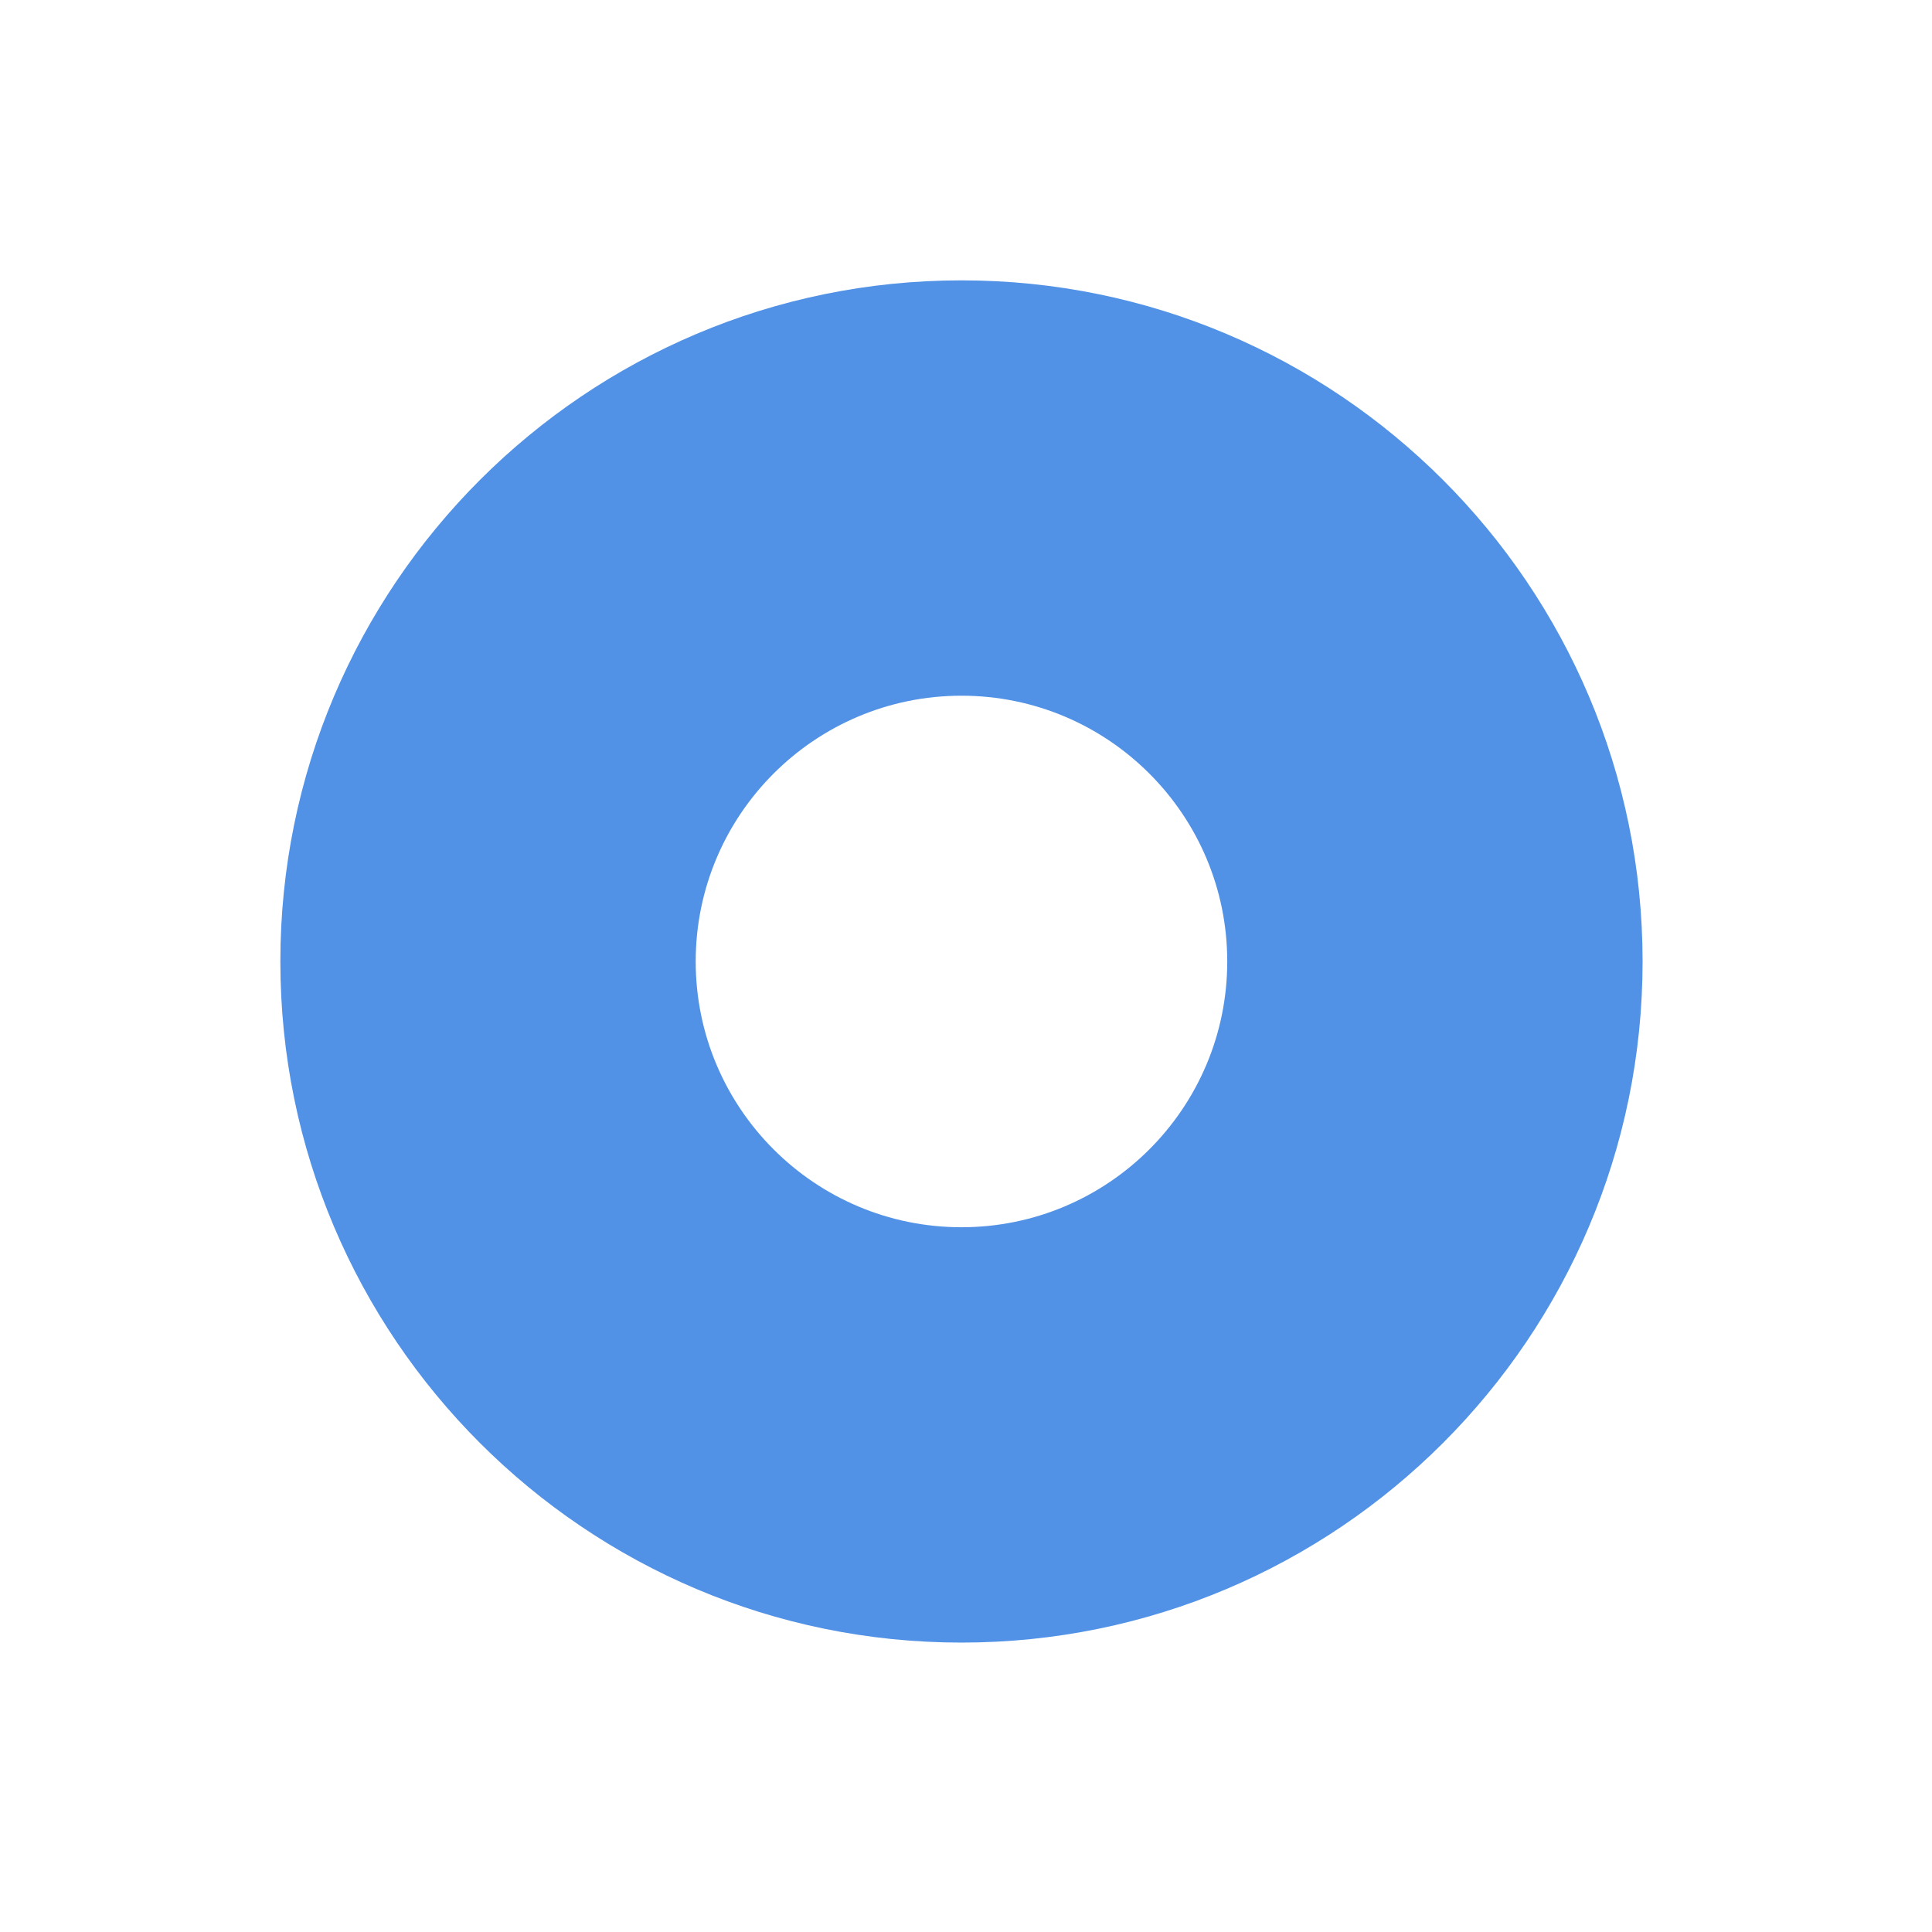
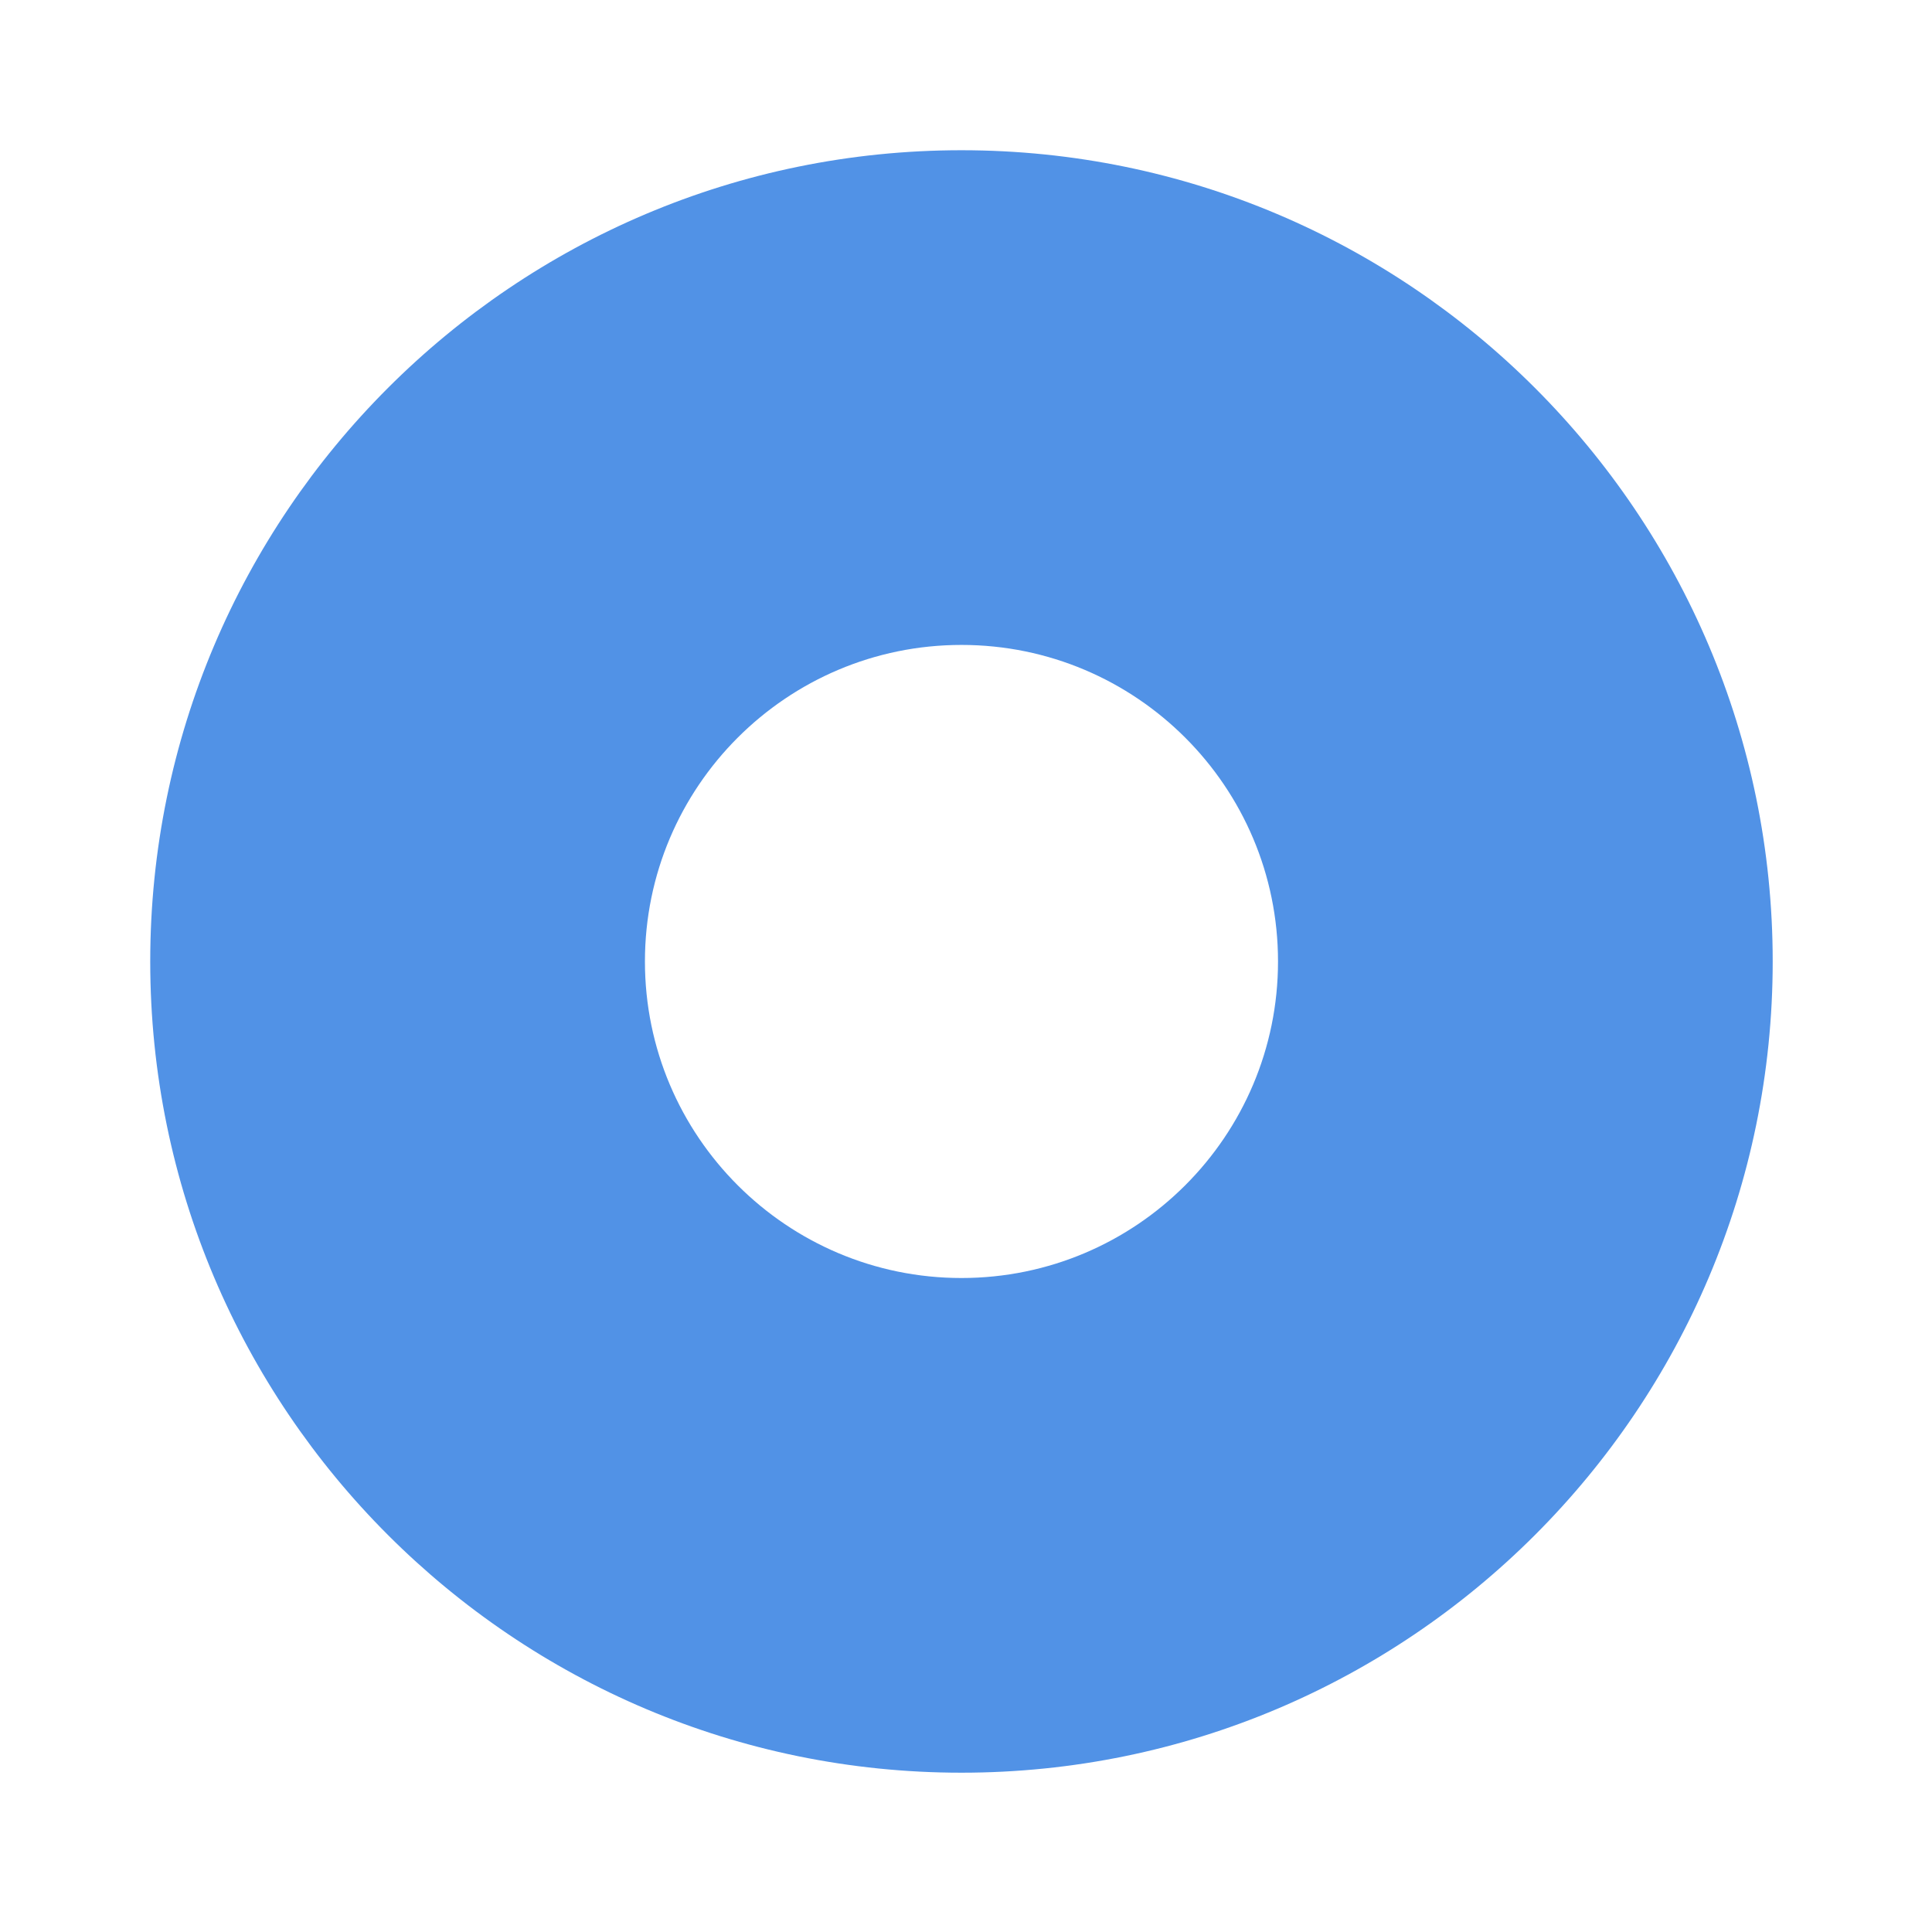
<svg xmlns="http://www.w3.org/2000/svg" width="100%" height="100%" viewBox="0 0 178 178" version="1.1" xml:space="preserve" style="fill-rule:evenodd;clip-rule:evenodd;stroke-linejoin:round;stroke-miterlimit:2;">
-   <g id="bk" transform="matrix(0.278212,0,0,0.319339,445.7714,-78.69737)">
-     <rect x="-1602.271" y="246.438" width="636.799" height="554.787" style="fill:none;" />
-     <g transform="matrix(3.011953,0,0,2.62405,-3909.604,-5927.603)">
-       <path d="M871.771,2383.692C913.102,2383.692 946.658,2417.248 946.658,2458.58C946.658,2499.911 913.102,2533.467 871.771,2533.467C830.439,2533.467 796.883,2499.911 796.883,2458.58C796.883,2417.248 830.439,2383.692 871.771,2383.692ZM871.771,2429.359C855.643,2429.359 842.55,2442.452 842.55,2458.58C842.55,2474.707 855.643,2487.801 871.771,2487.801C887.898,2487.801 900.992,2474.707 900.992,2458.58C900.992,2442.452 887.898,2429.359 871.771,2429.359Z" style="fill:rgb(81,146,230);" />
+   <g transform="matrix(1,0,0,1,0,-770.1577)">
+     <g id="bk" transform="matrix(0.278212,0,0,0.319339,445.7714,691.4603)">
+       <rect x="-1602.271" y="246.438" width="636.799" height="554.787" style="fill:none;" />
+       <g transform="matrix(3.587347,0,0,3.12534,-4411.217,-7160.066)">
+         <path d="M871.771,2383.692C913.102,2383.692 946.658,2417.248 946.658,2458.58C946.658,2499.911 913.102,2533.467 871.771,2533.467C830.439,2533.467 796.883,2499.911 796.883,2458.58C796.883,2417.248 830.439,2383.692 871.771,2383.692ZM871.771,2429.359C855.643,2429.359 842.55,2442.452 842.55,2458.58C842.55,2474.707 855.643,2487.801 871.771,2487.801C887.898,2487.801 900.992,2474.707 900.992,2458.58C900.992,2442.452 887.898,2429.359 871.771,2429.359Z" style="fill:rgb(81,146,230);" />
+       </g>
    </g>
  </g>
</svg>
